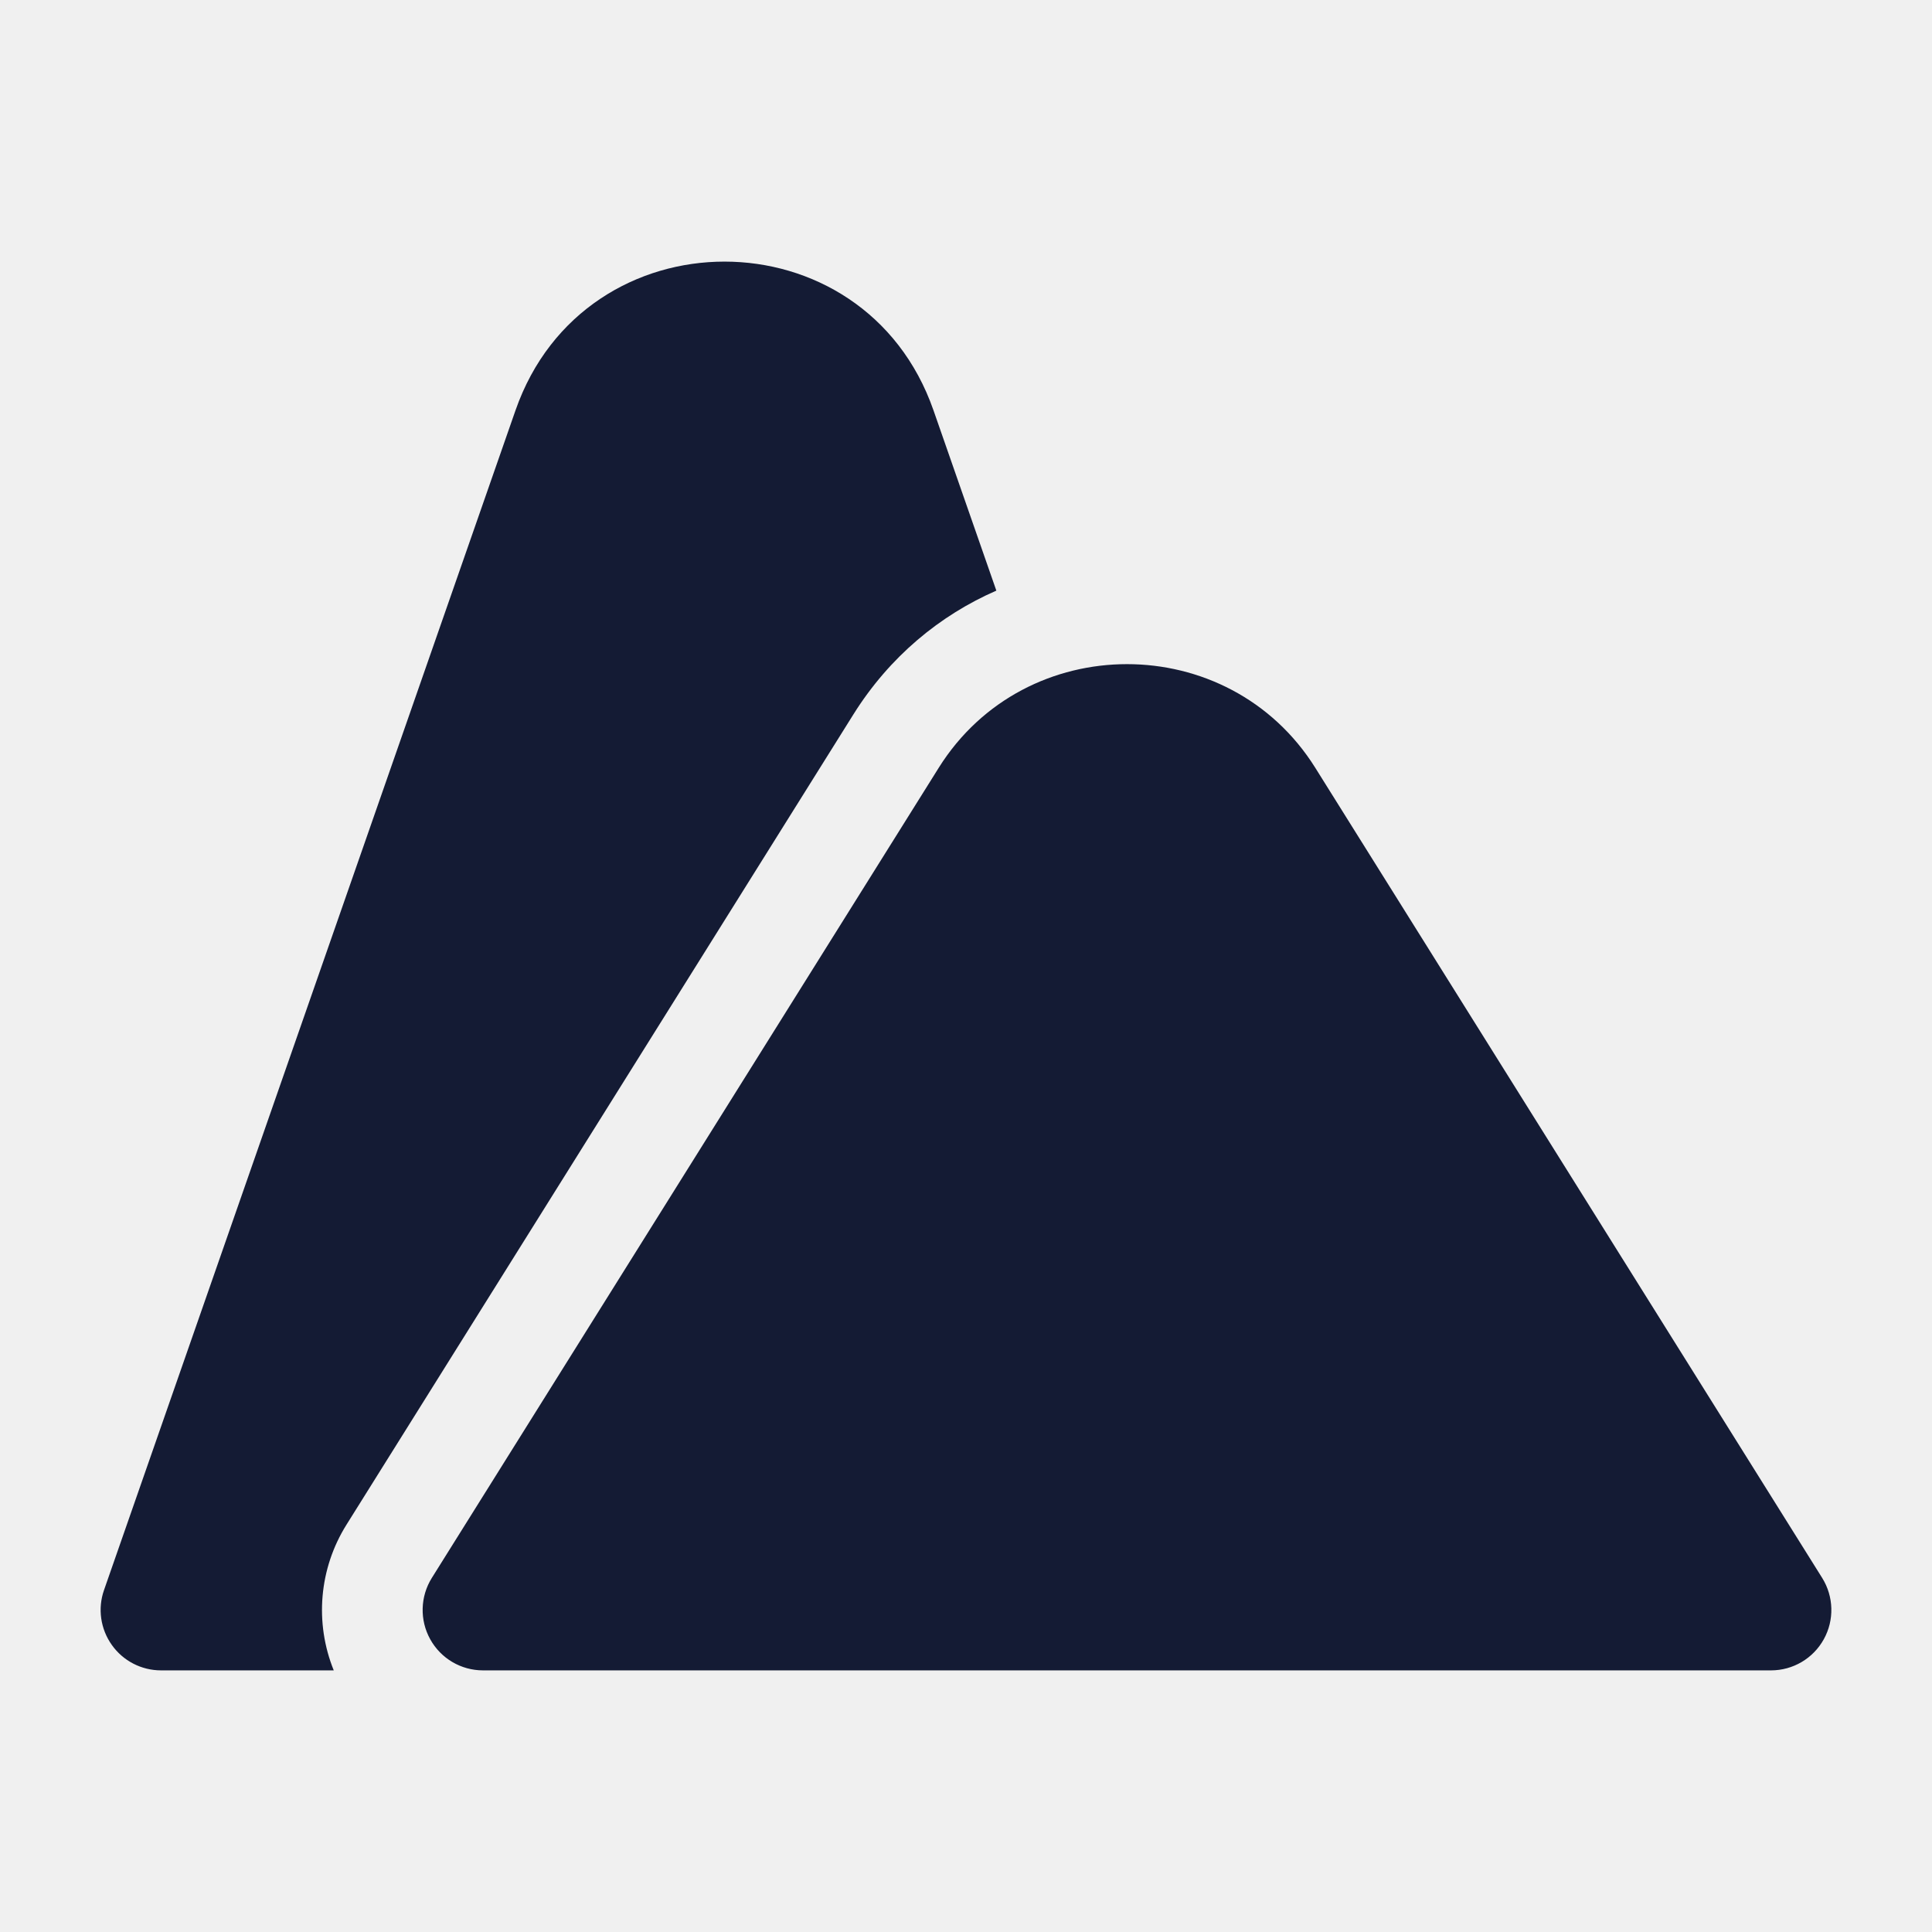
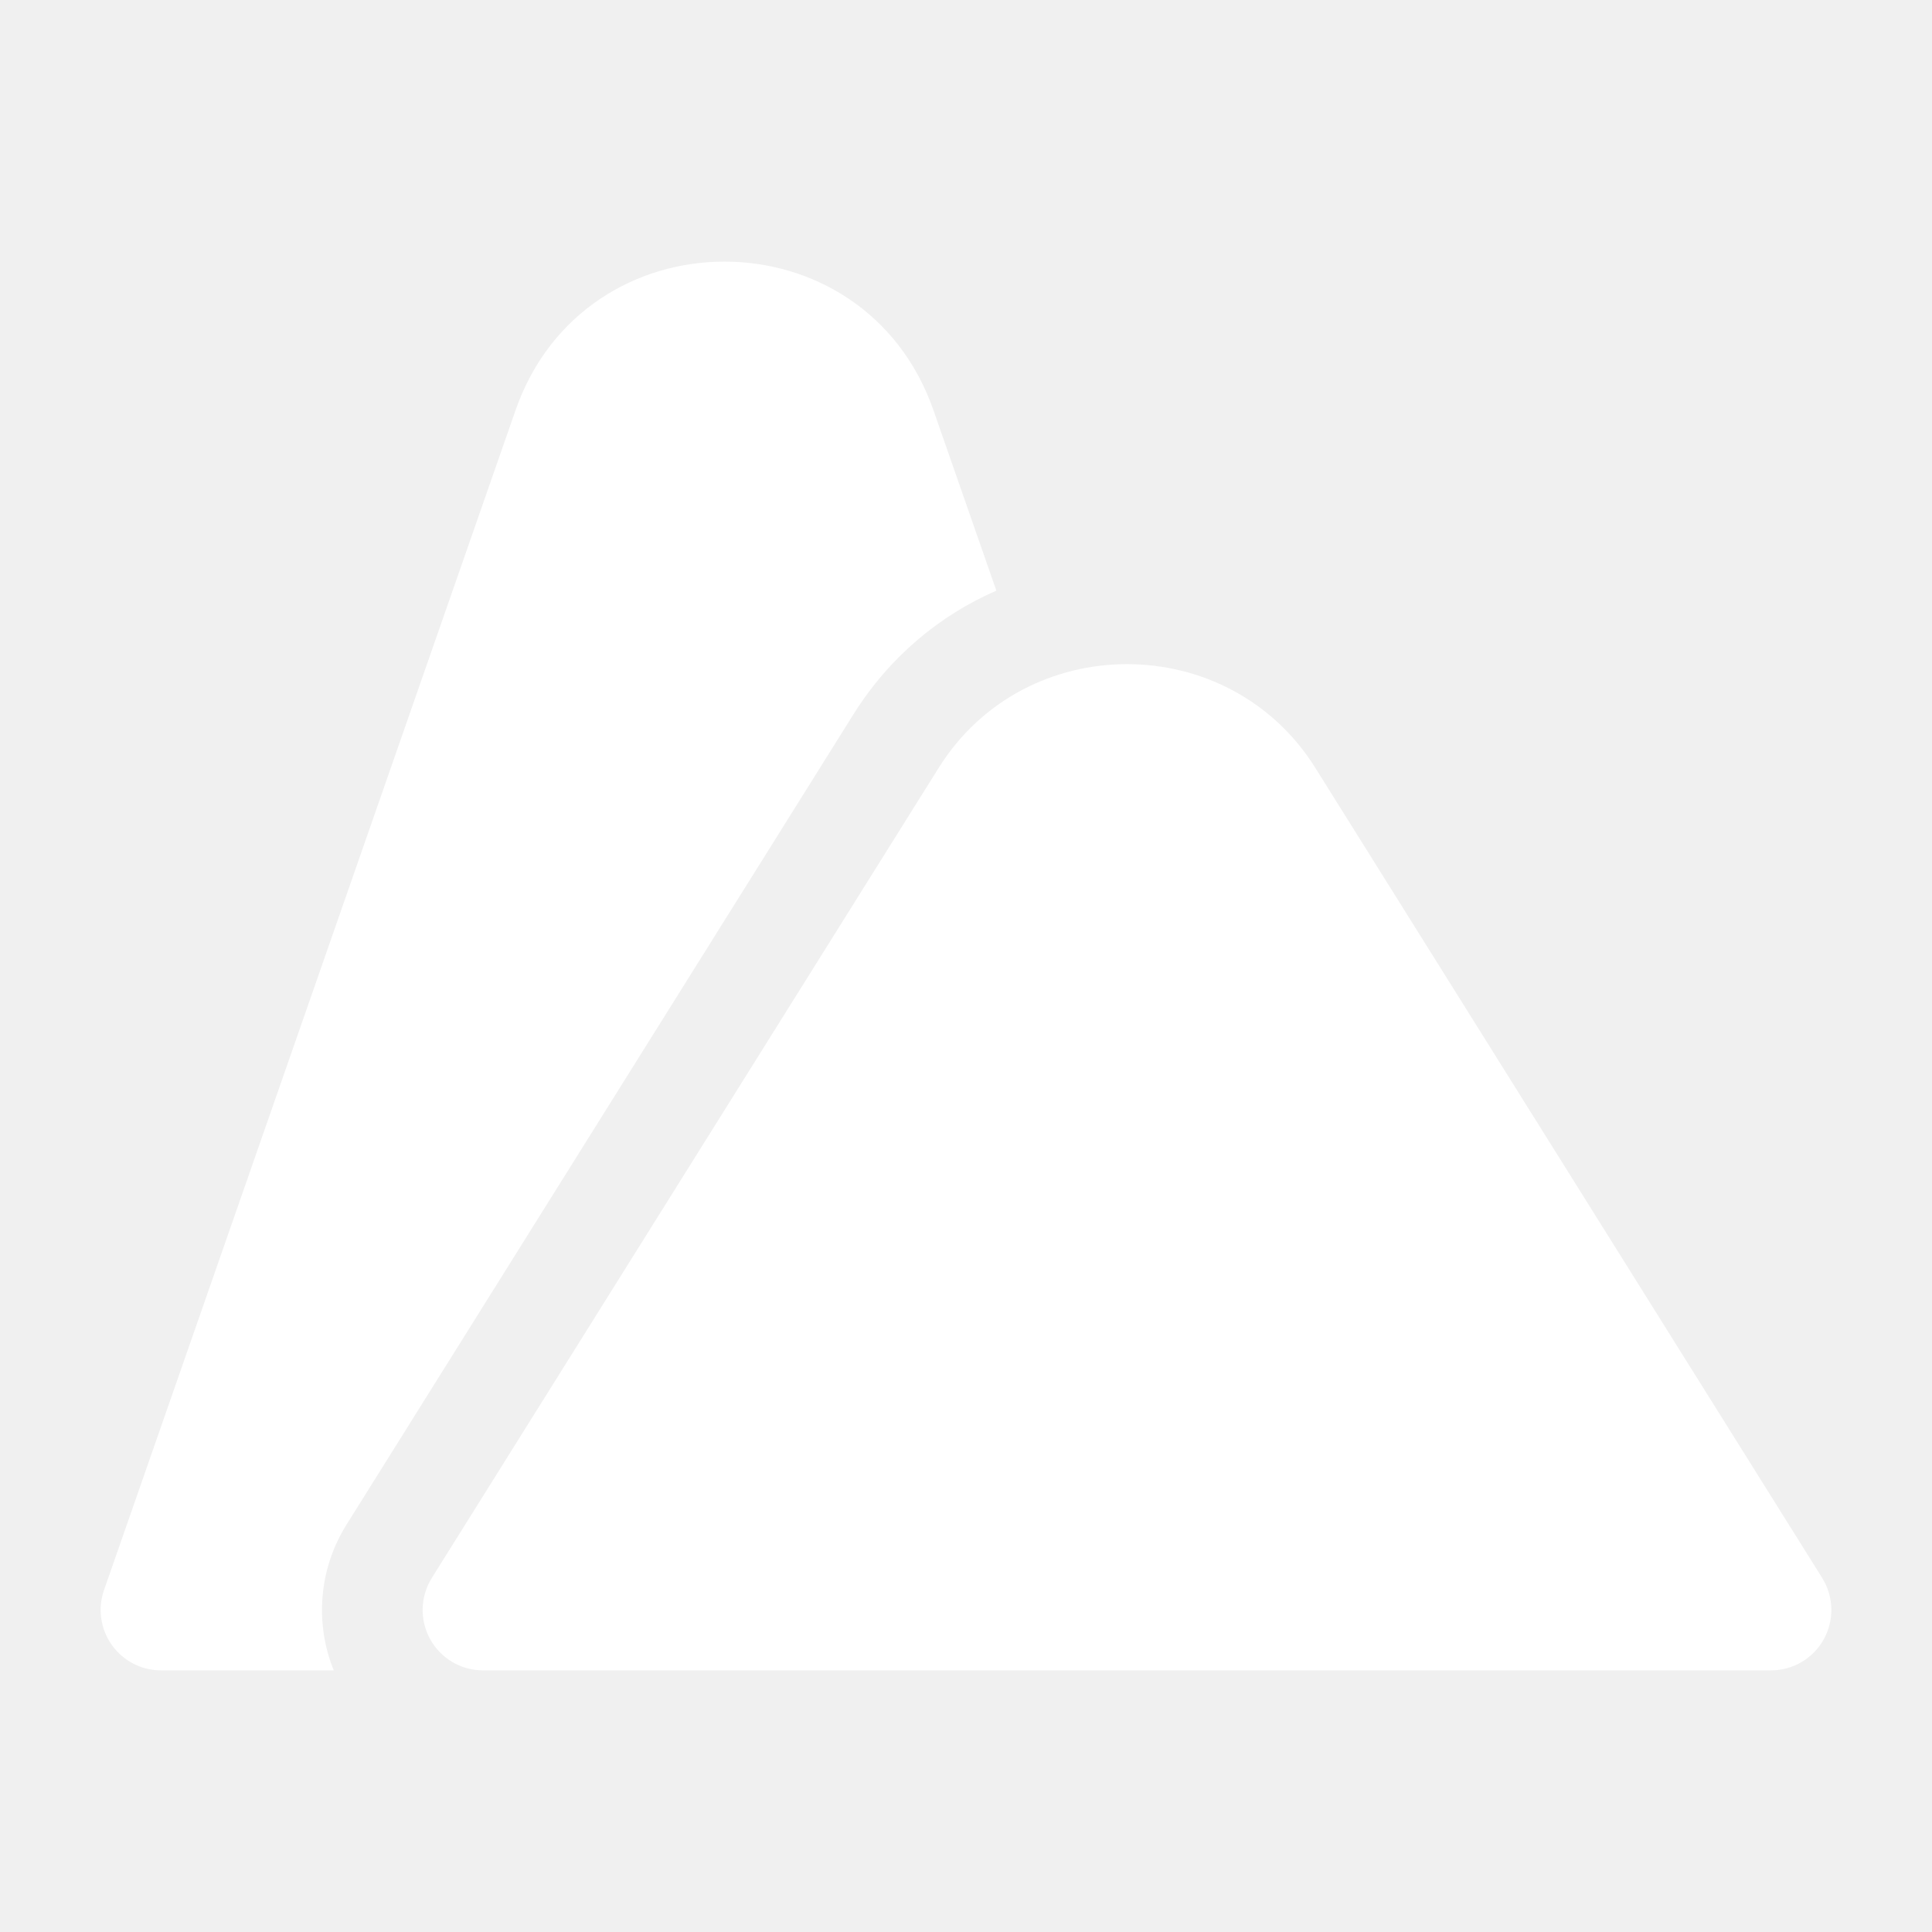
<svg xmlns="http://www.w3.org/2000/svg" width="24" height="24" viewBox="0 0 24 24" fill="none">
-   <path fill-rule="evenodd" clip-rule="evenodd" d="M6.404 5.097C7.263 2.634 10.737 2.634 11.596 5.097L12.377 7.337C11.678 7.642 11.052 8.155 10.601 8.875L4.305 18.939C3.962 19.486 3.907 20.16 4.146 20.75H2C1.757 20.75 1.529 20.632 1.389 20.434C1.248 20.236 1.212 19.982 1.292 19.753L6.404 5.097ZM16.339 9.538C15.264 7.821 12.736 7.821 11.661 9.538L5.364 19.602C5.22 19.833 5.212 20.125 5.344 20.363C5.476 20.602 5.727 20.75 6 20.75H22C22.273 20.75 22.524 20.602 22.656 20.363C22.788 20.125 22.78 19.833 22.636 19.602L16.339 9.538Z" fill="#141B34" />
+   <path fill-rule="evenodd" clip-rule="evenodd" d="M6.404 5.097C7.263 2.634 10.737 2.634 11.596 5.097L12.377 7.337C11.678 7.642 11.052 8.155 10.601 8.875L4.305 18.939C3.962 19.486 3.907 20.16 4.146 20.75H2C1.757 20.75 1.529 20.632 1.389 20.434C1.248 20.236 1.212 19.982 1.292 19.753L6.404 5.097ZM16.339 9.538C15.264 7.821 12.736 7.821 11.661 9.538L5.364 19.602C5.22 19.833 5.212 20.125 5.344 20.363C5.476 20.602 5.727 20.75 6 20.75H22C22.273 20.75 22.524 20.602 22.656 20.363C22.788 20.125 22.78 19.833 22.636 19.602L16.339 9.538Z" fill="#fff" />
</svg>
